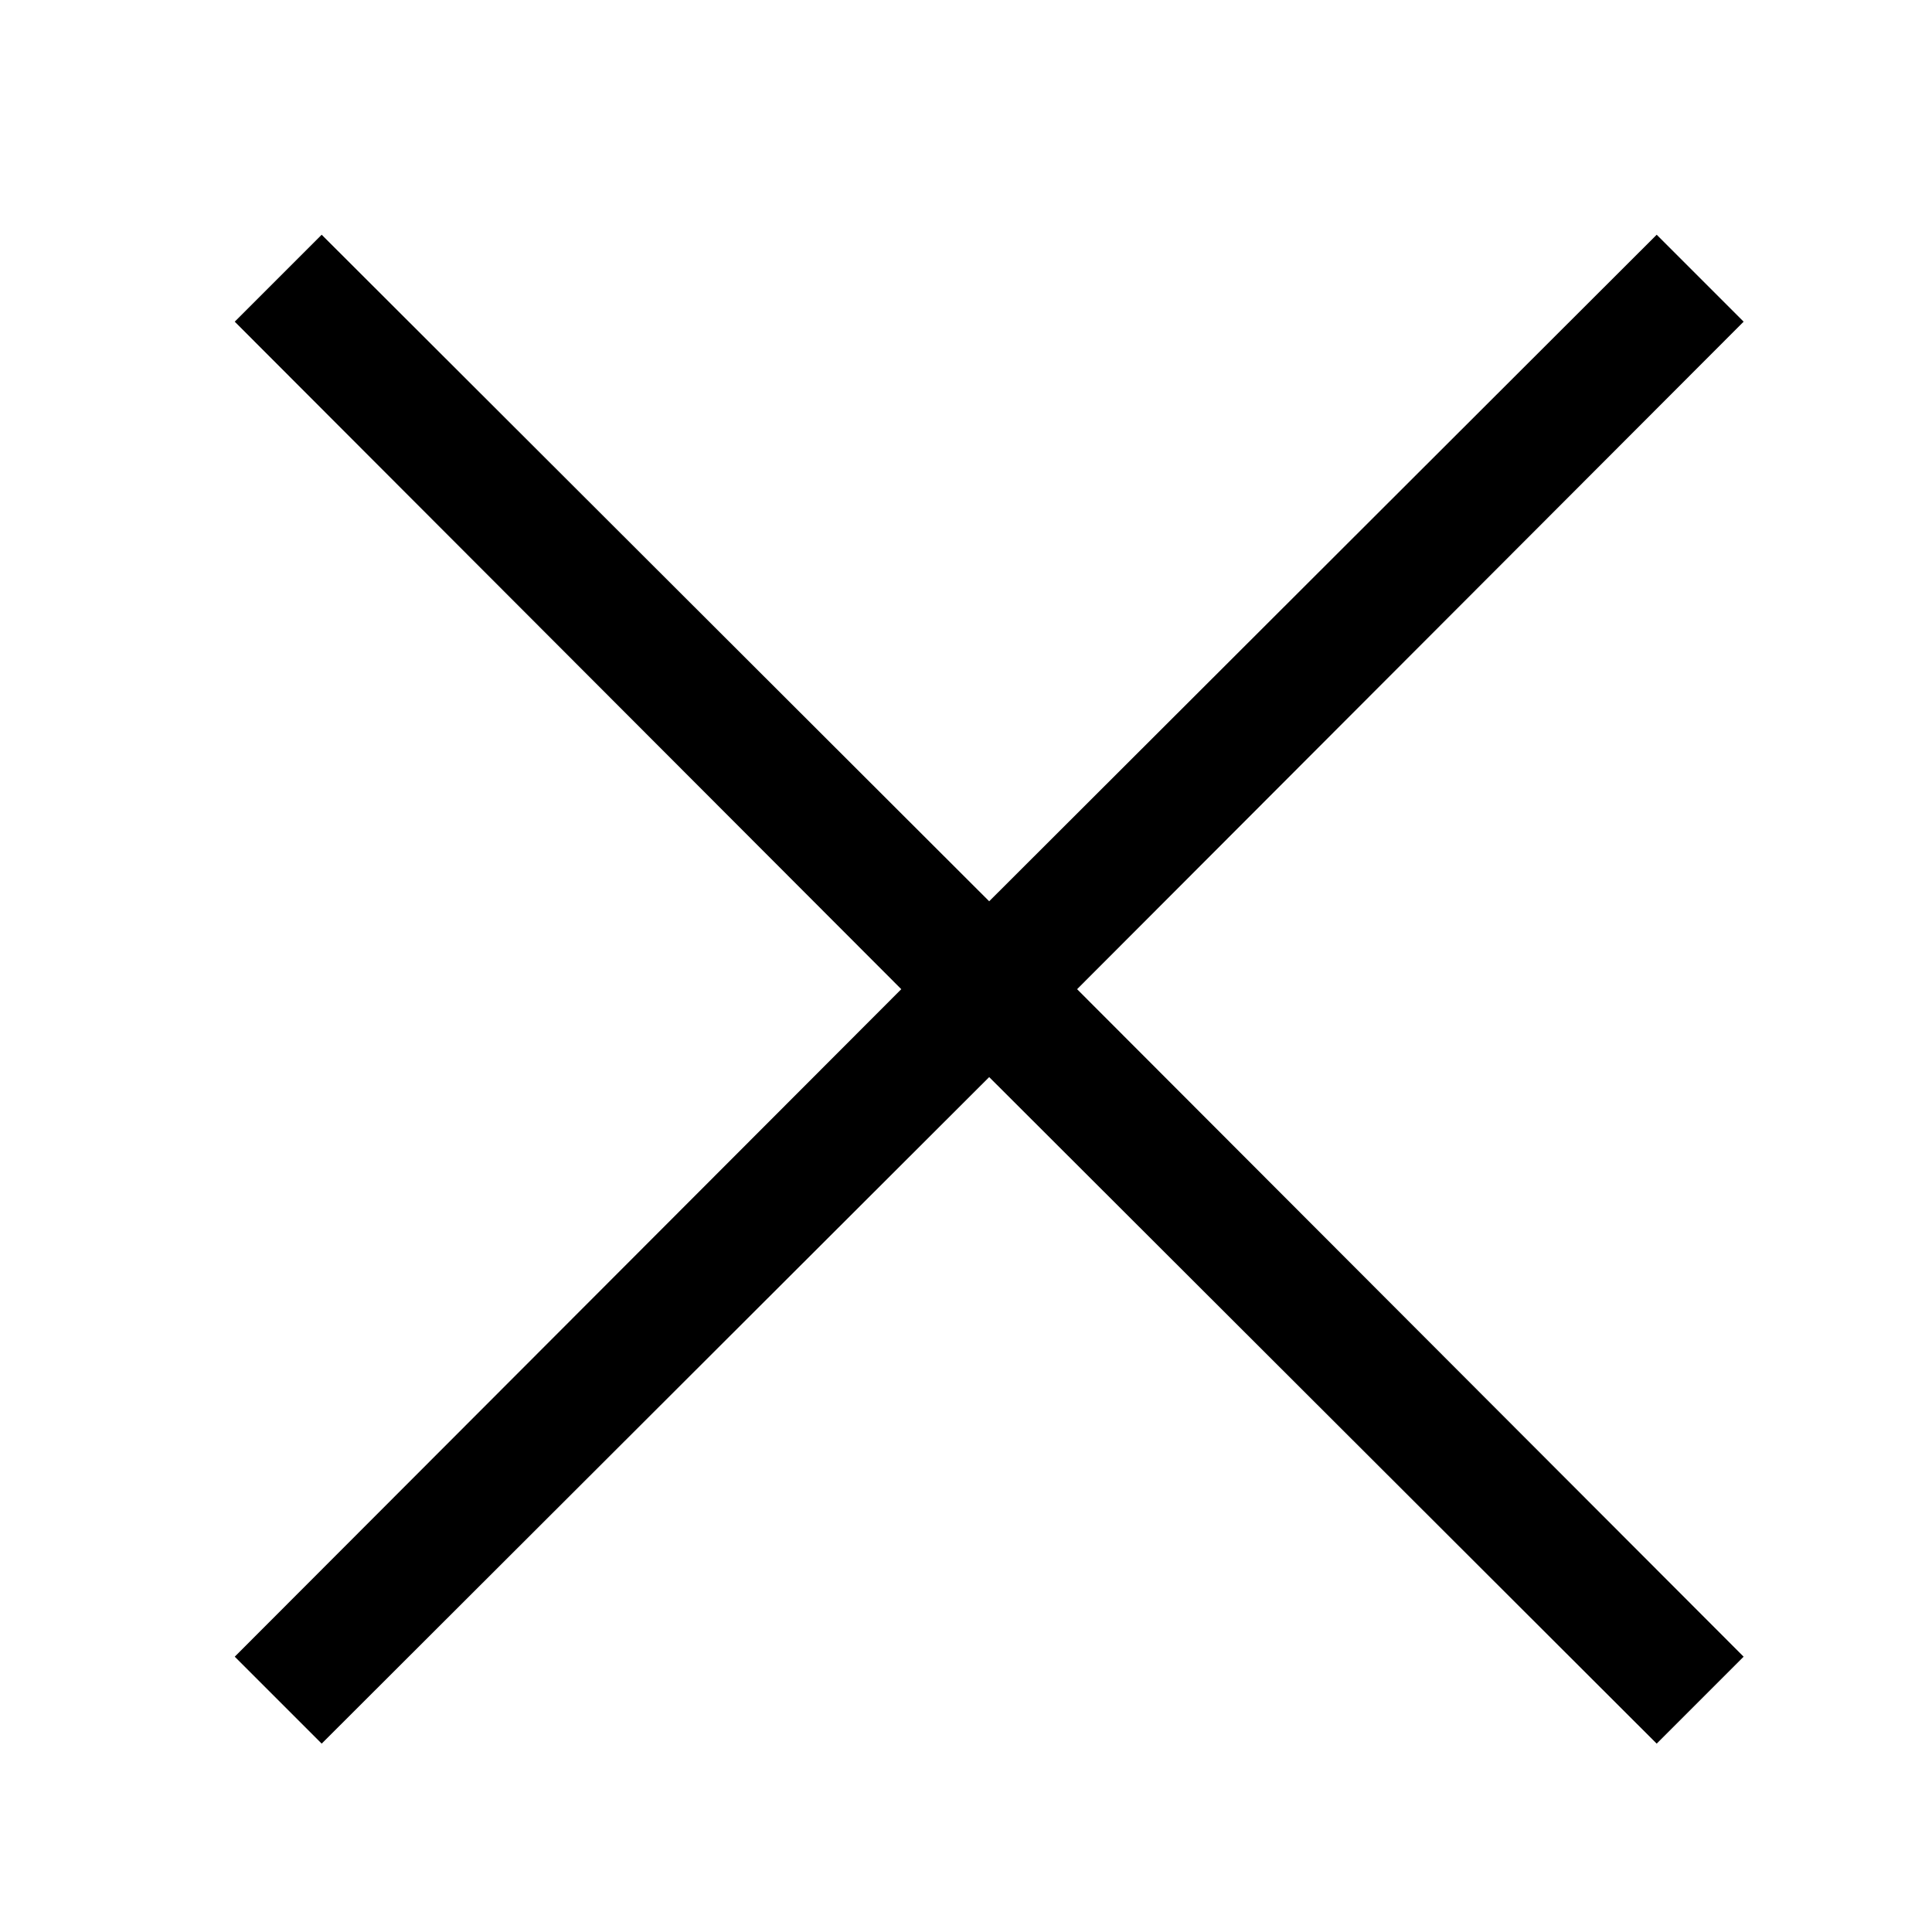
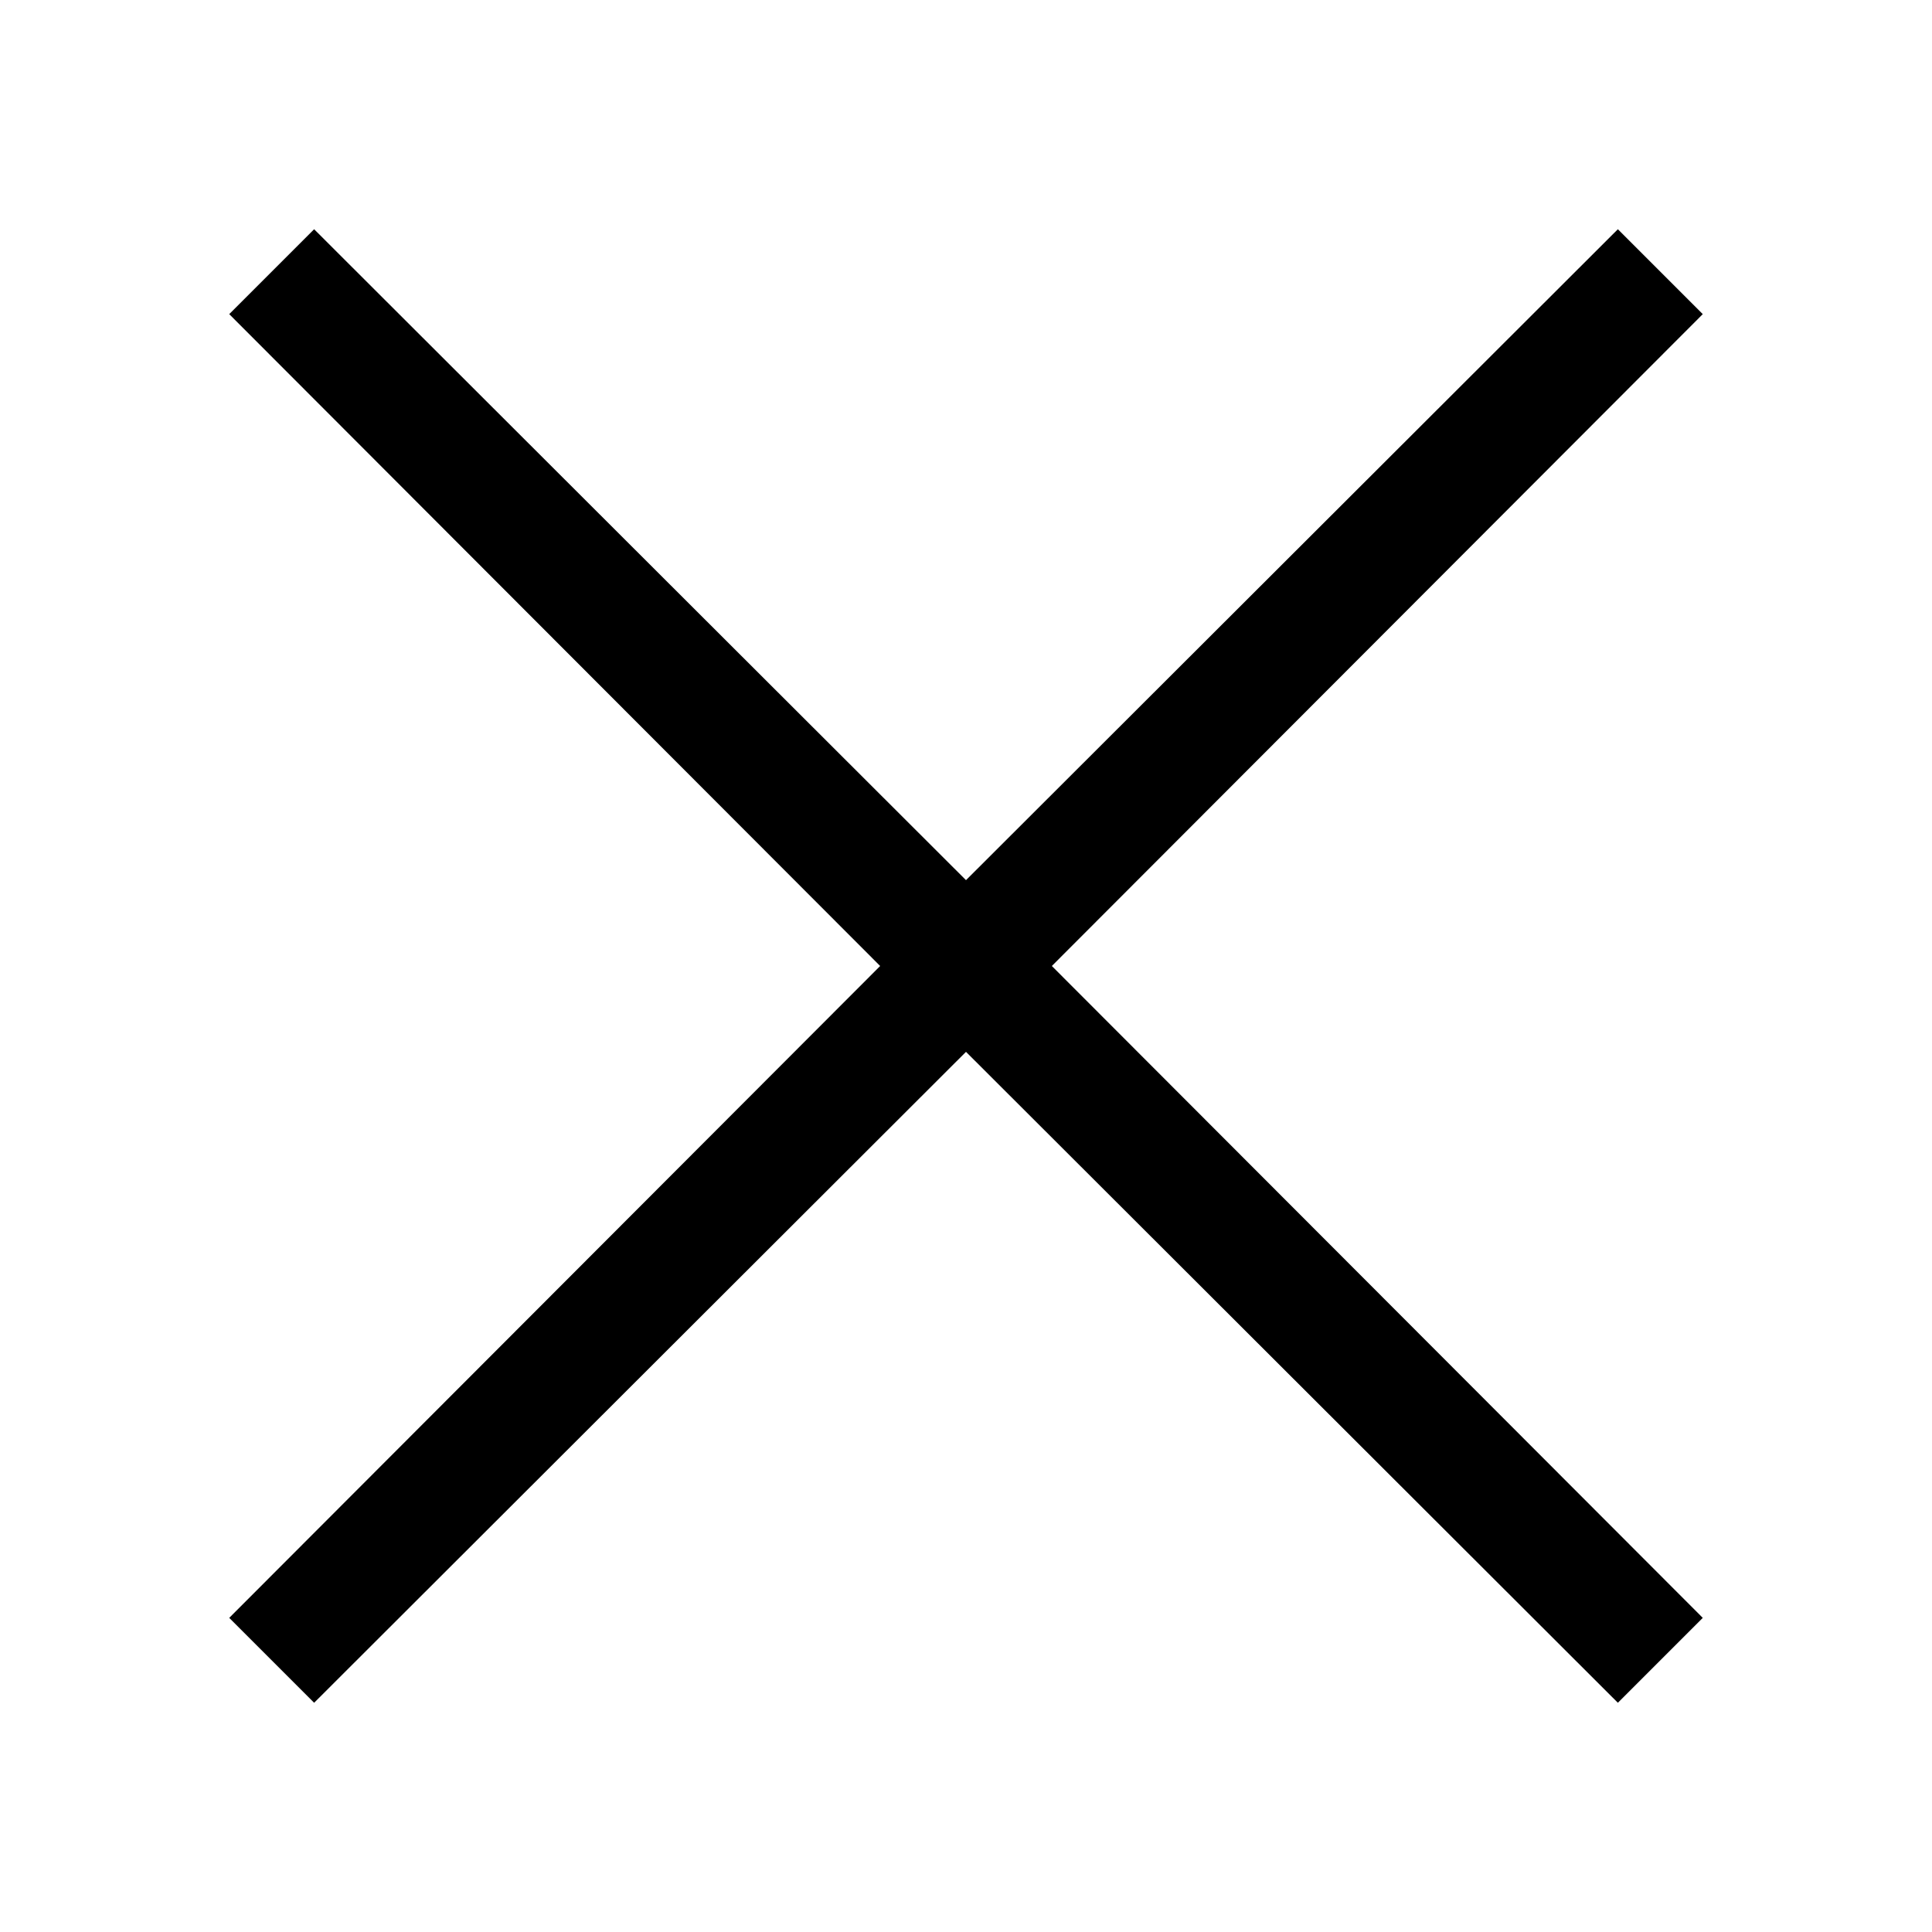
- <svg xmlns="http://www.w3.org/2000/svg" viewBox="0 -0 2000 2000" width="20" height="20" version="1.1">
+ <svg xmlns="http://www.w3.org/2000/svg" viewBox="0 -0 2048 2048" width="20" height="20" version="1.1">
  <path d="M1115 1024l690 -691l-90 -90l-691 690l-691 -690l-90 90l690 691l-690 691l90 90l691 -690l691 690l90 -90z" fill="black" stroke="none" />
</svg>
